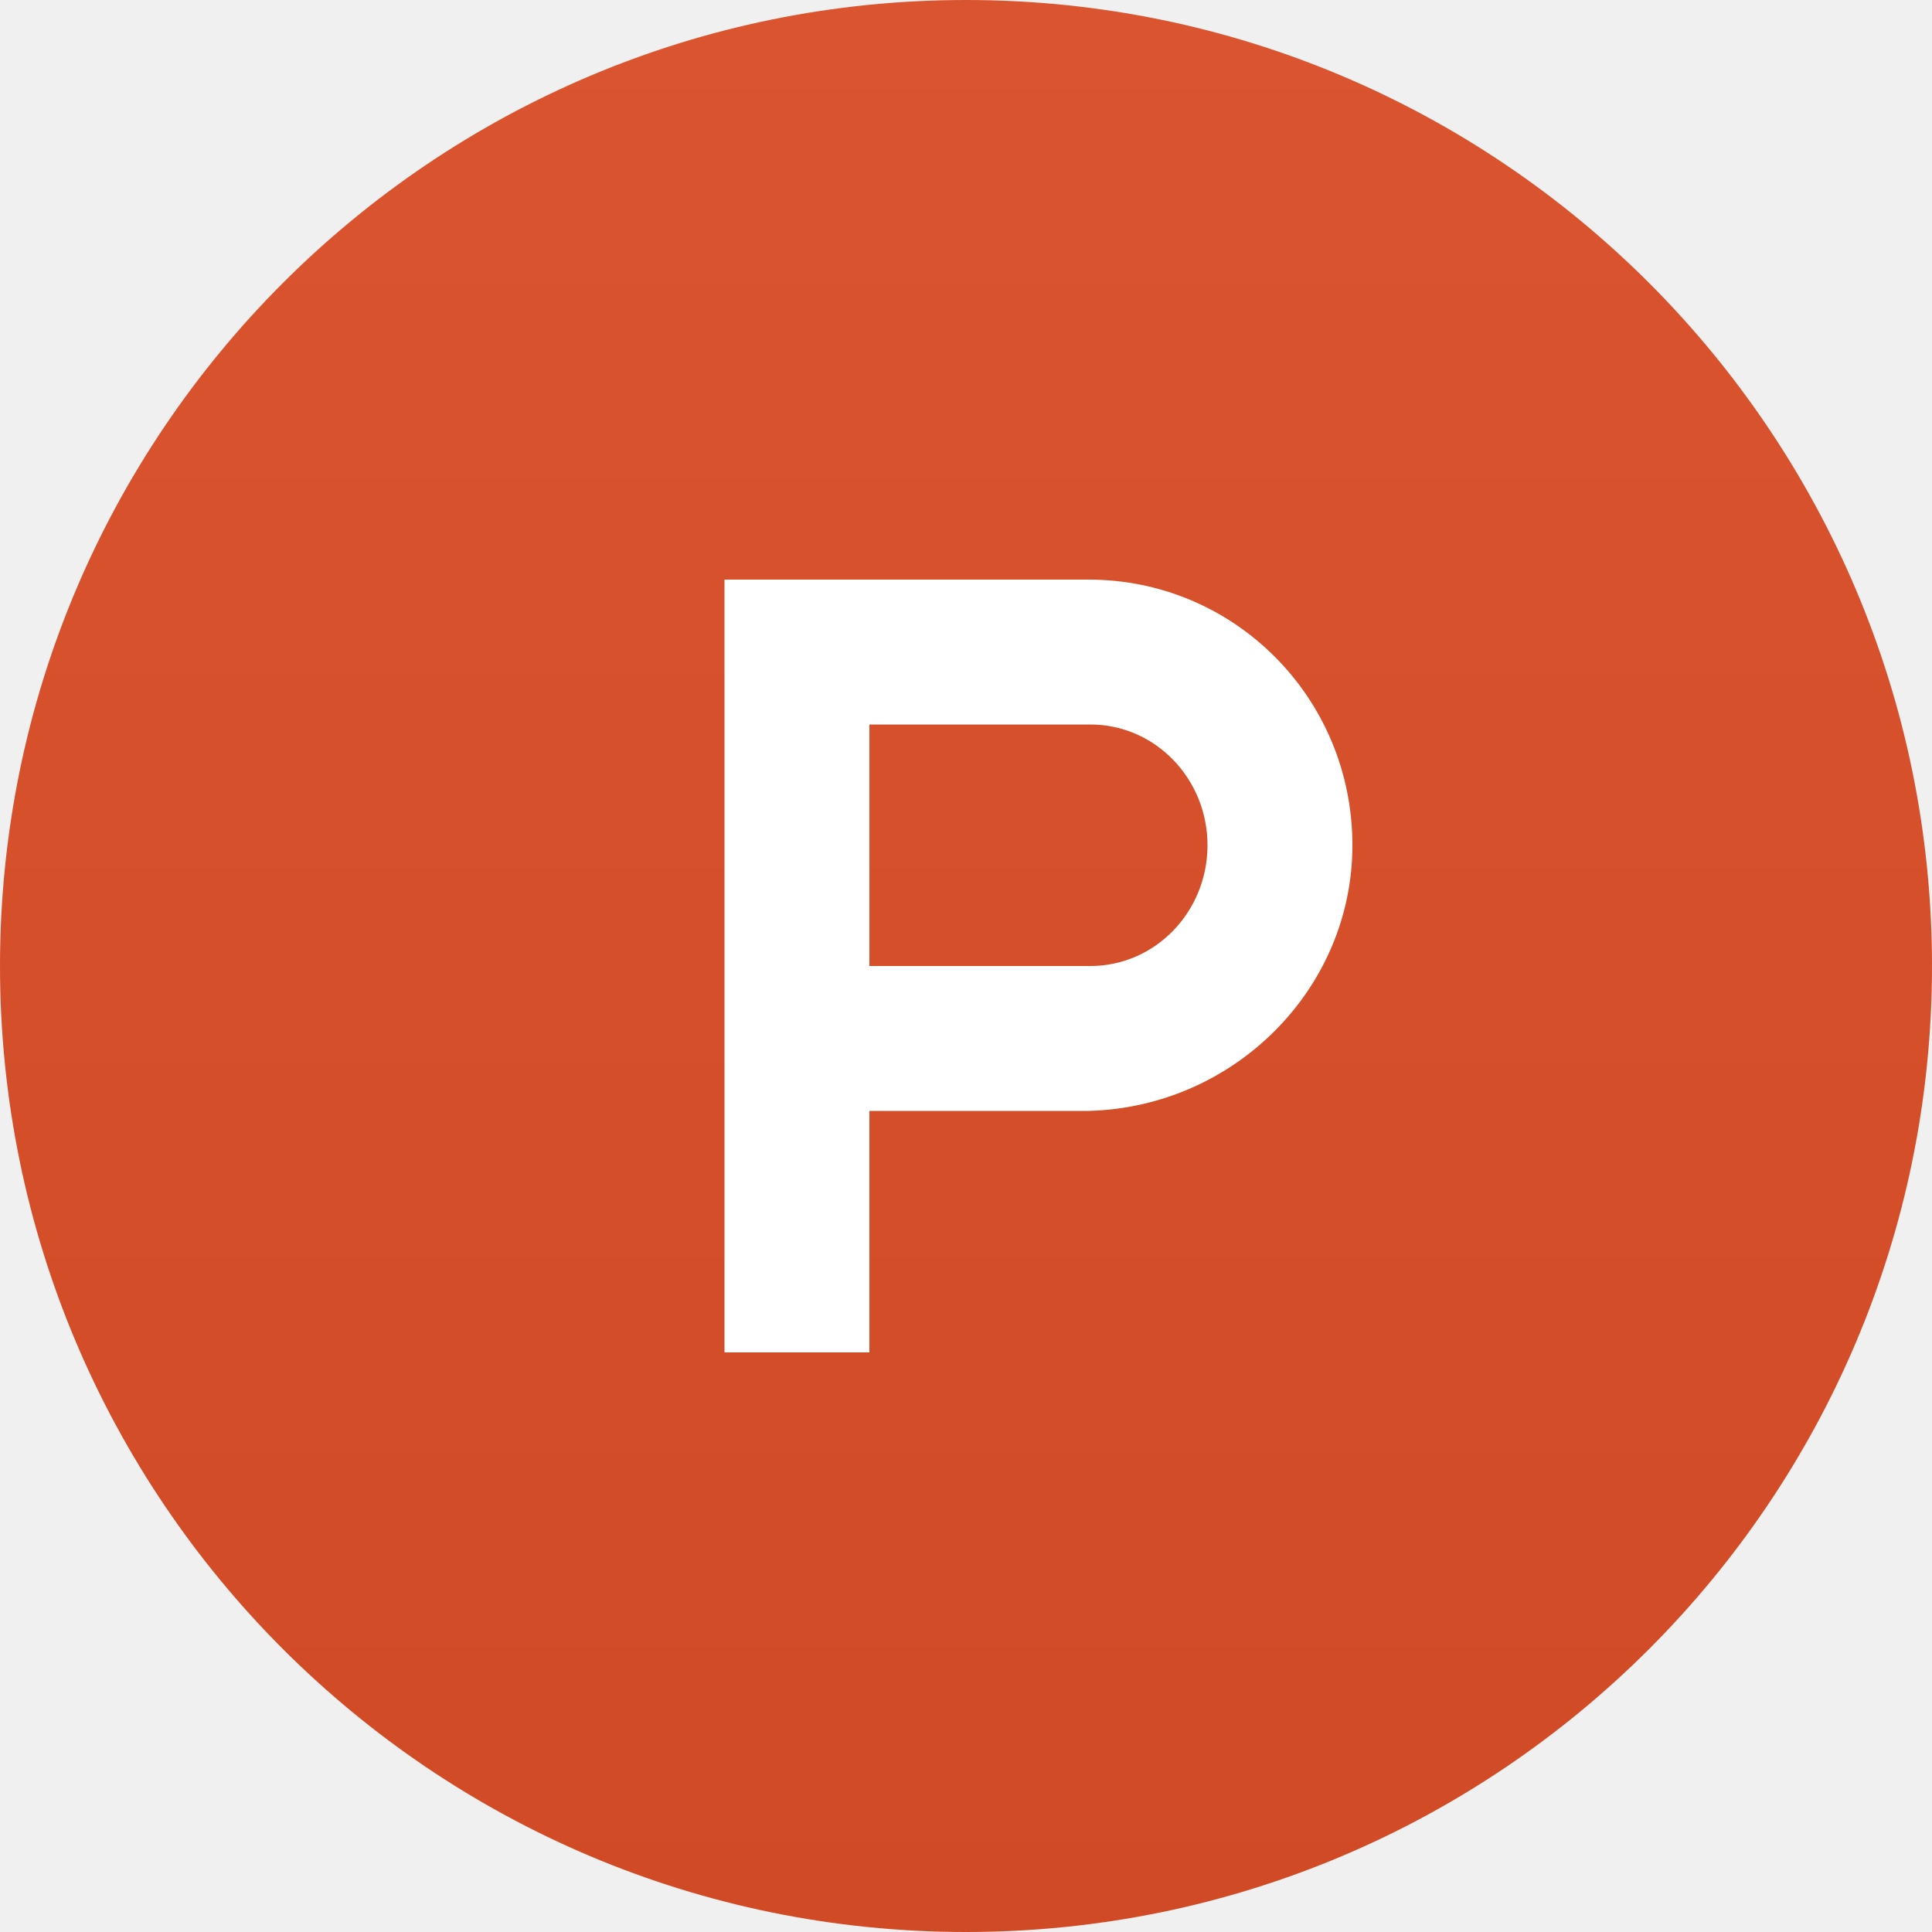
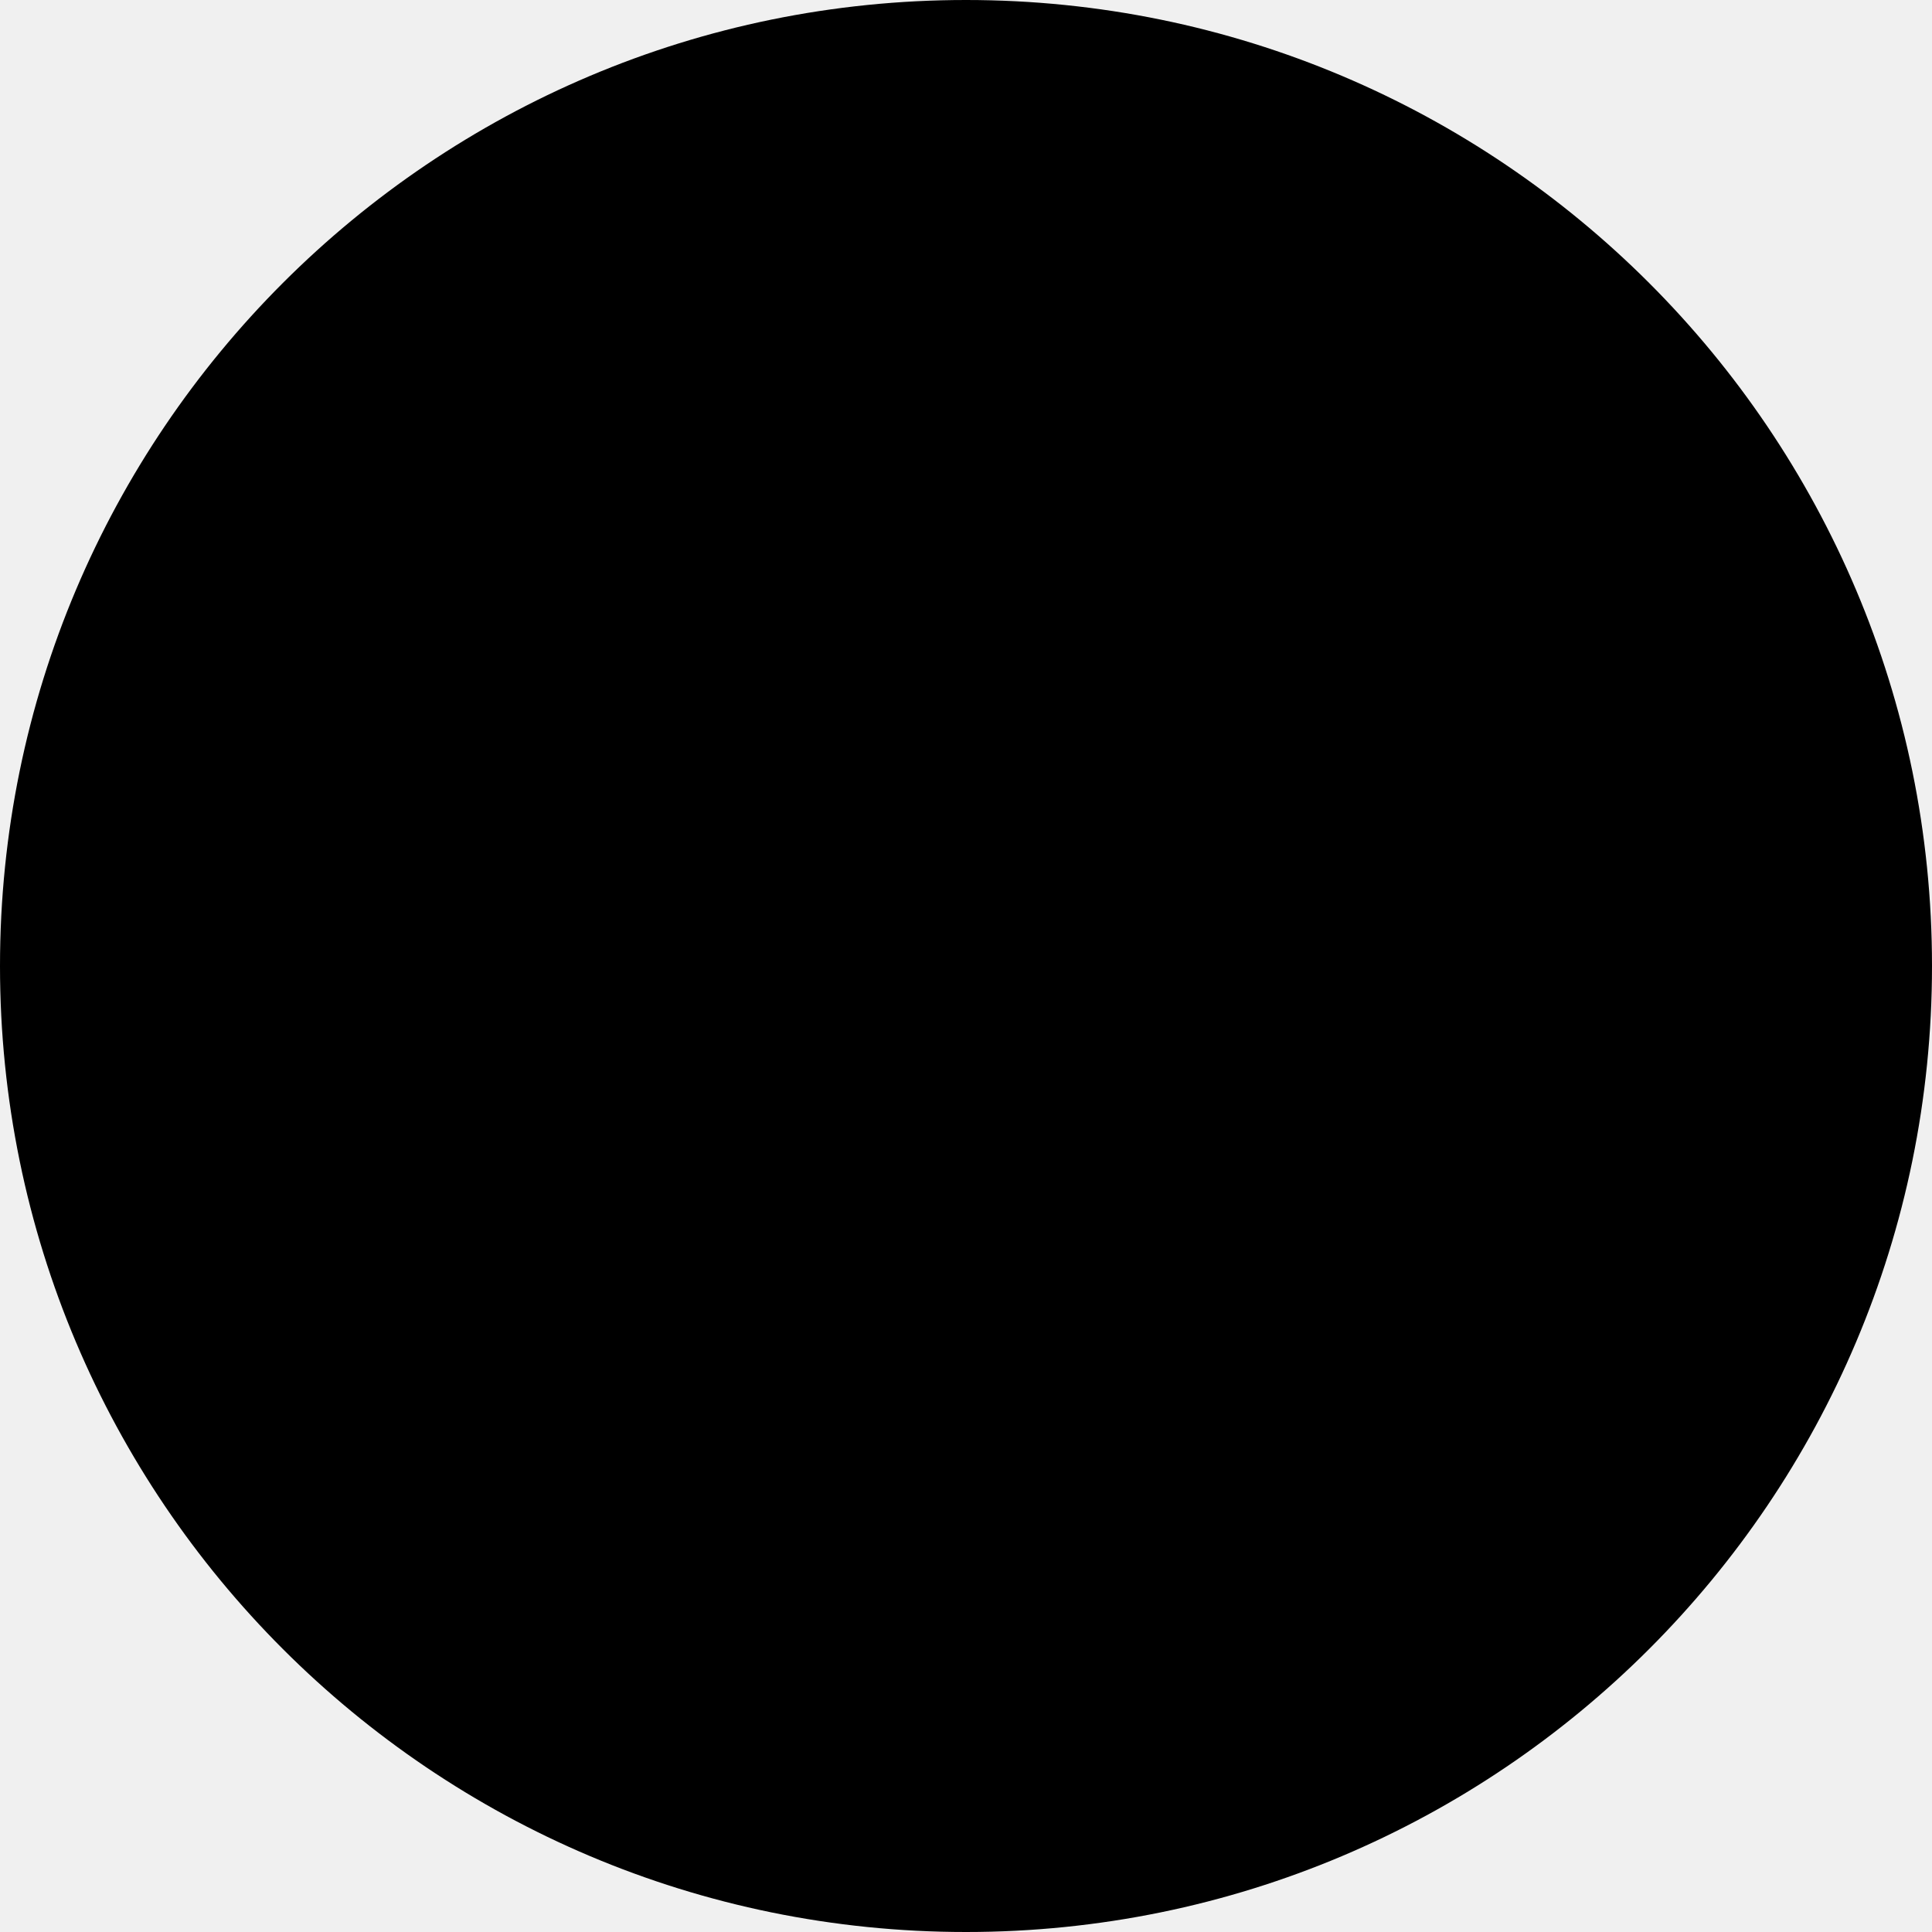
- <svg xmlns="http://www.w3.org/2000/svg" width="16" height="16" viewBox="0 0 256 256">
-   <defs>
-     <linearGradient x1="50%" y1="0%" x2="50%" y2="100%" id="a">
-       <stop stop-color="#DA552F" offset="0%" />
-       <stop stop-color="#D04B25" offset="100%" />
-     </linearGradient>
-   </defs>
-   <g fill="none" fill-rule="evenodd">
-     <path d="M128 256c70.694 0 128-57.306 128-128S198.694 0 128 0 0 57.306 0 128s57.306 128 128 128z" fill="url(#a)" />
-     <path d="M96 76.8v102.4h19.2v-32h29.056c19.296-.512 34.944-16.16 34.944-35.2 0-19.552-15.648-35.2-34.944-35.2H96zm48.493 51.2H115.2V96h29.293c8.563 0 15.507 7.168 15.507 16s-6.944 16-15.507 16z" fill="#FFF" />
-   </g>
+ <svg xmlns="http://www.w3.org/2000/svg" viewBox="0 0 18 18" version="1.1">
+   <path d="M9,18 C13.971,18 18,13.971 18,9 C18,4.029 13.971,0 9,0 C4.029,0 0,4.029 0,9 C0,13.971 4.029,18 9,18 Z M6.698,5.442 L6.698,12.558 L8.05,12.558 L8.05,10.334 L10.097,10.334 C11.456,10.299 12.558,9.211 12.558,7.888 C12.558,6.529 11.456,5.442 10.097,5.442 L6.698,5.442 Z M10.113,9 L8.05,9 L8.05,6.776 L10.113,6.776 C10.717,6.776 11.206,7.274 11.206,7.888 C11.206,8.502 10.717,9 10.113,9 Z" fill="#000000" />
</svg>
